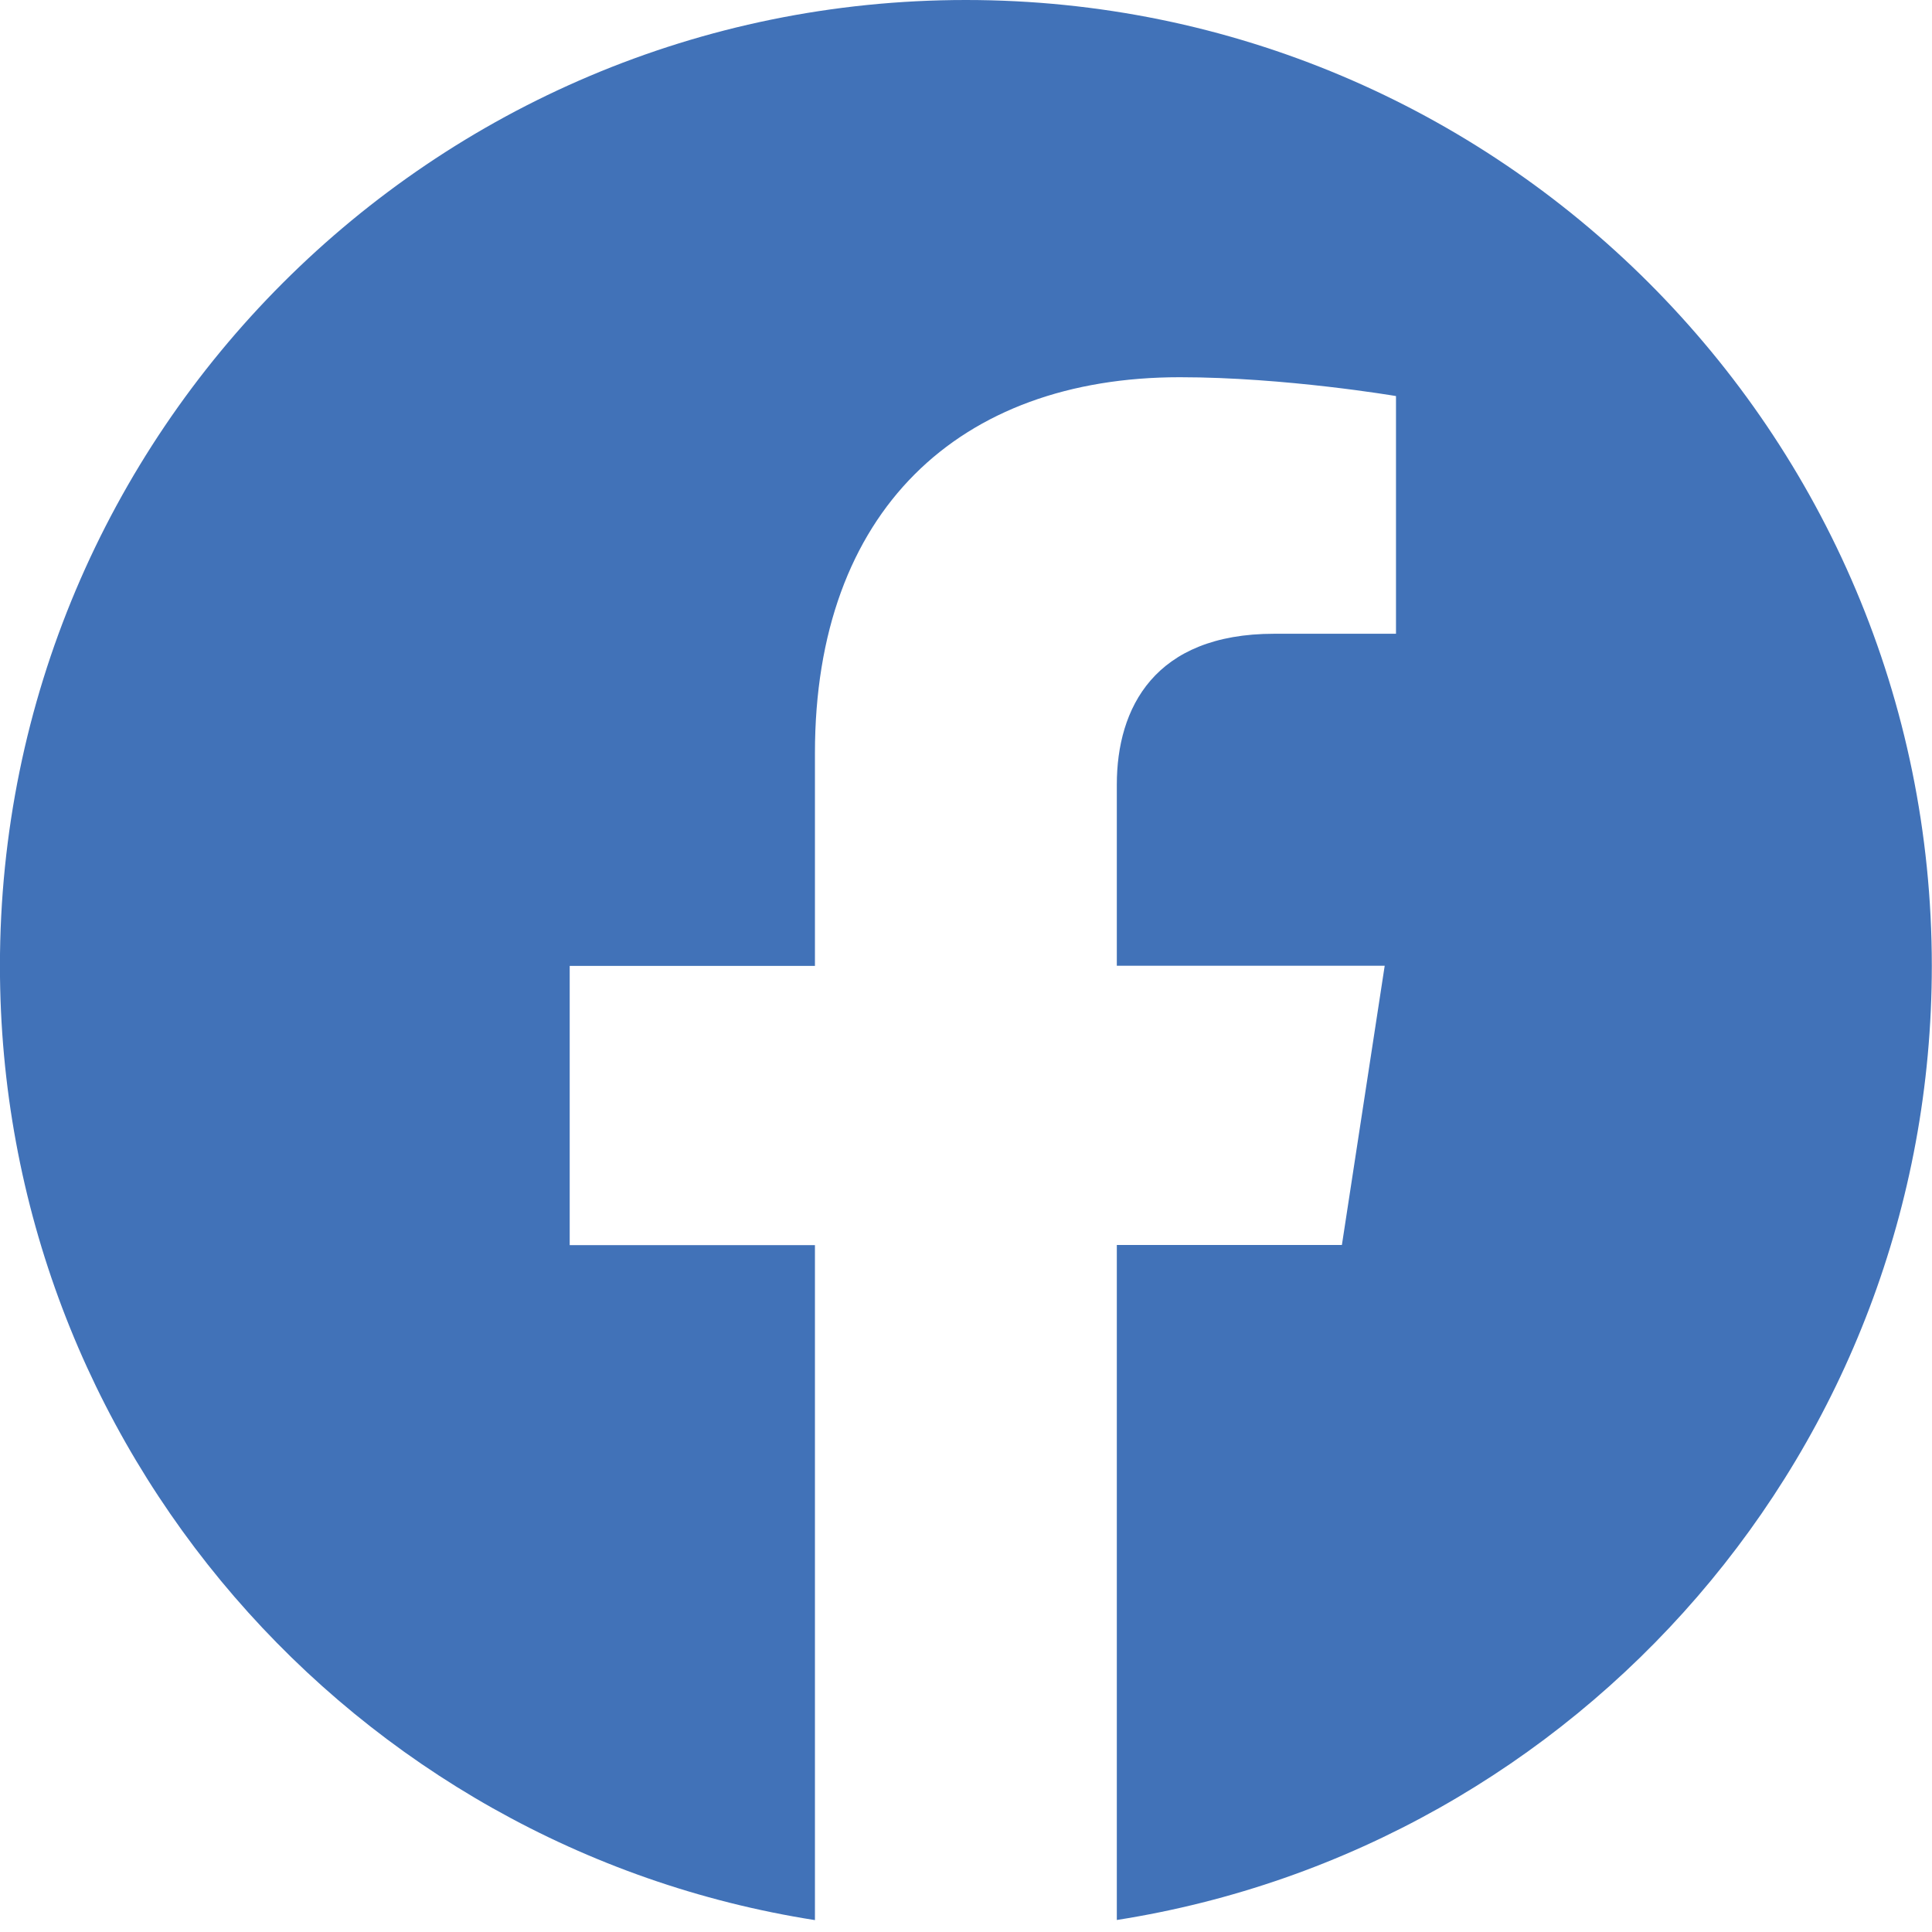
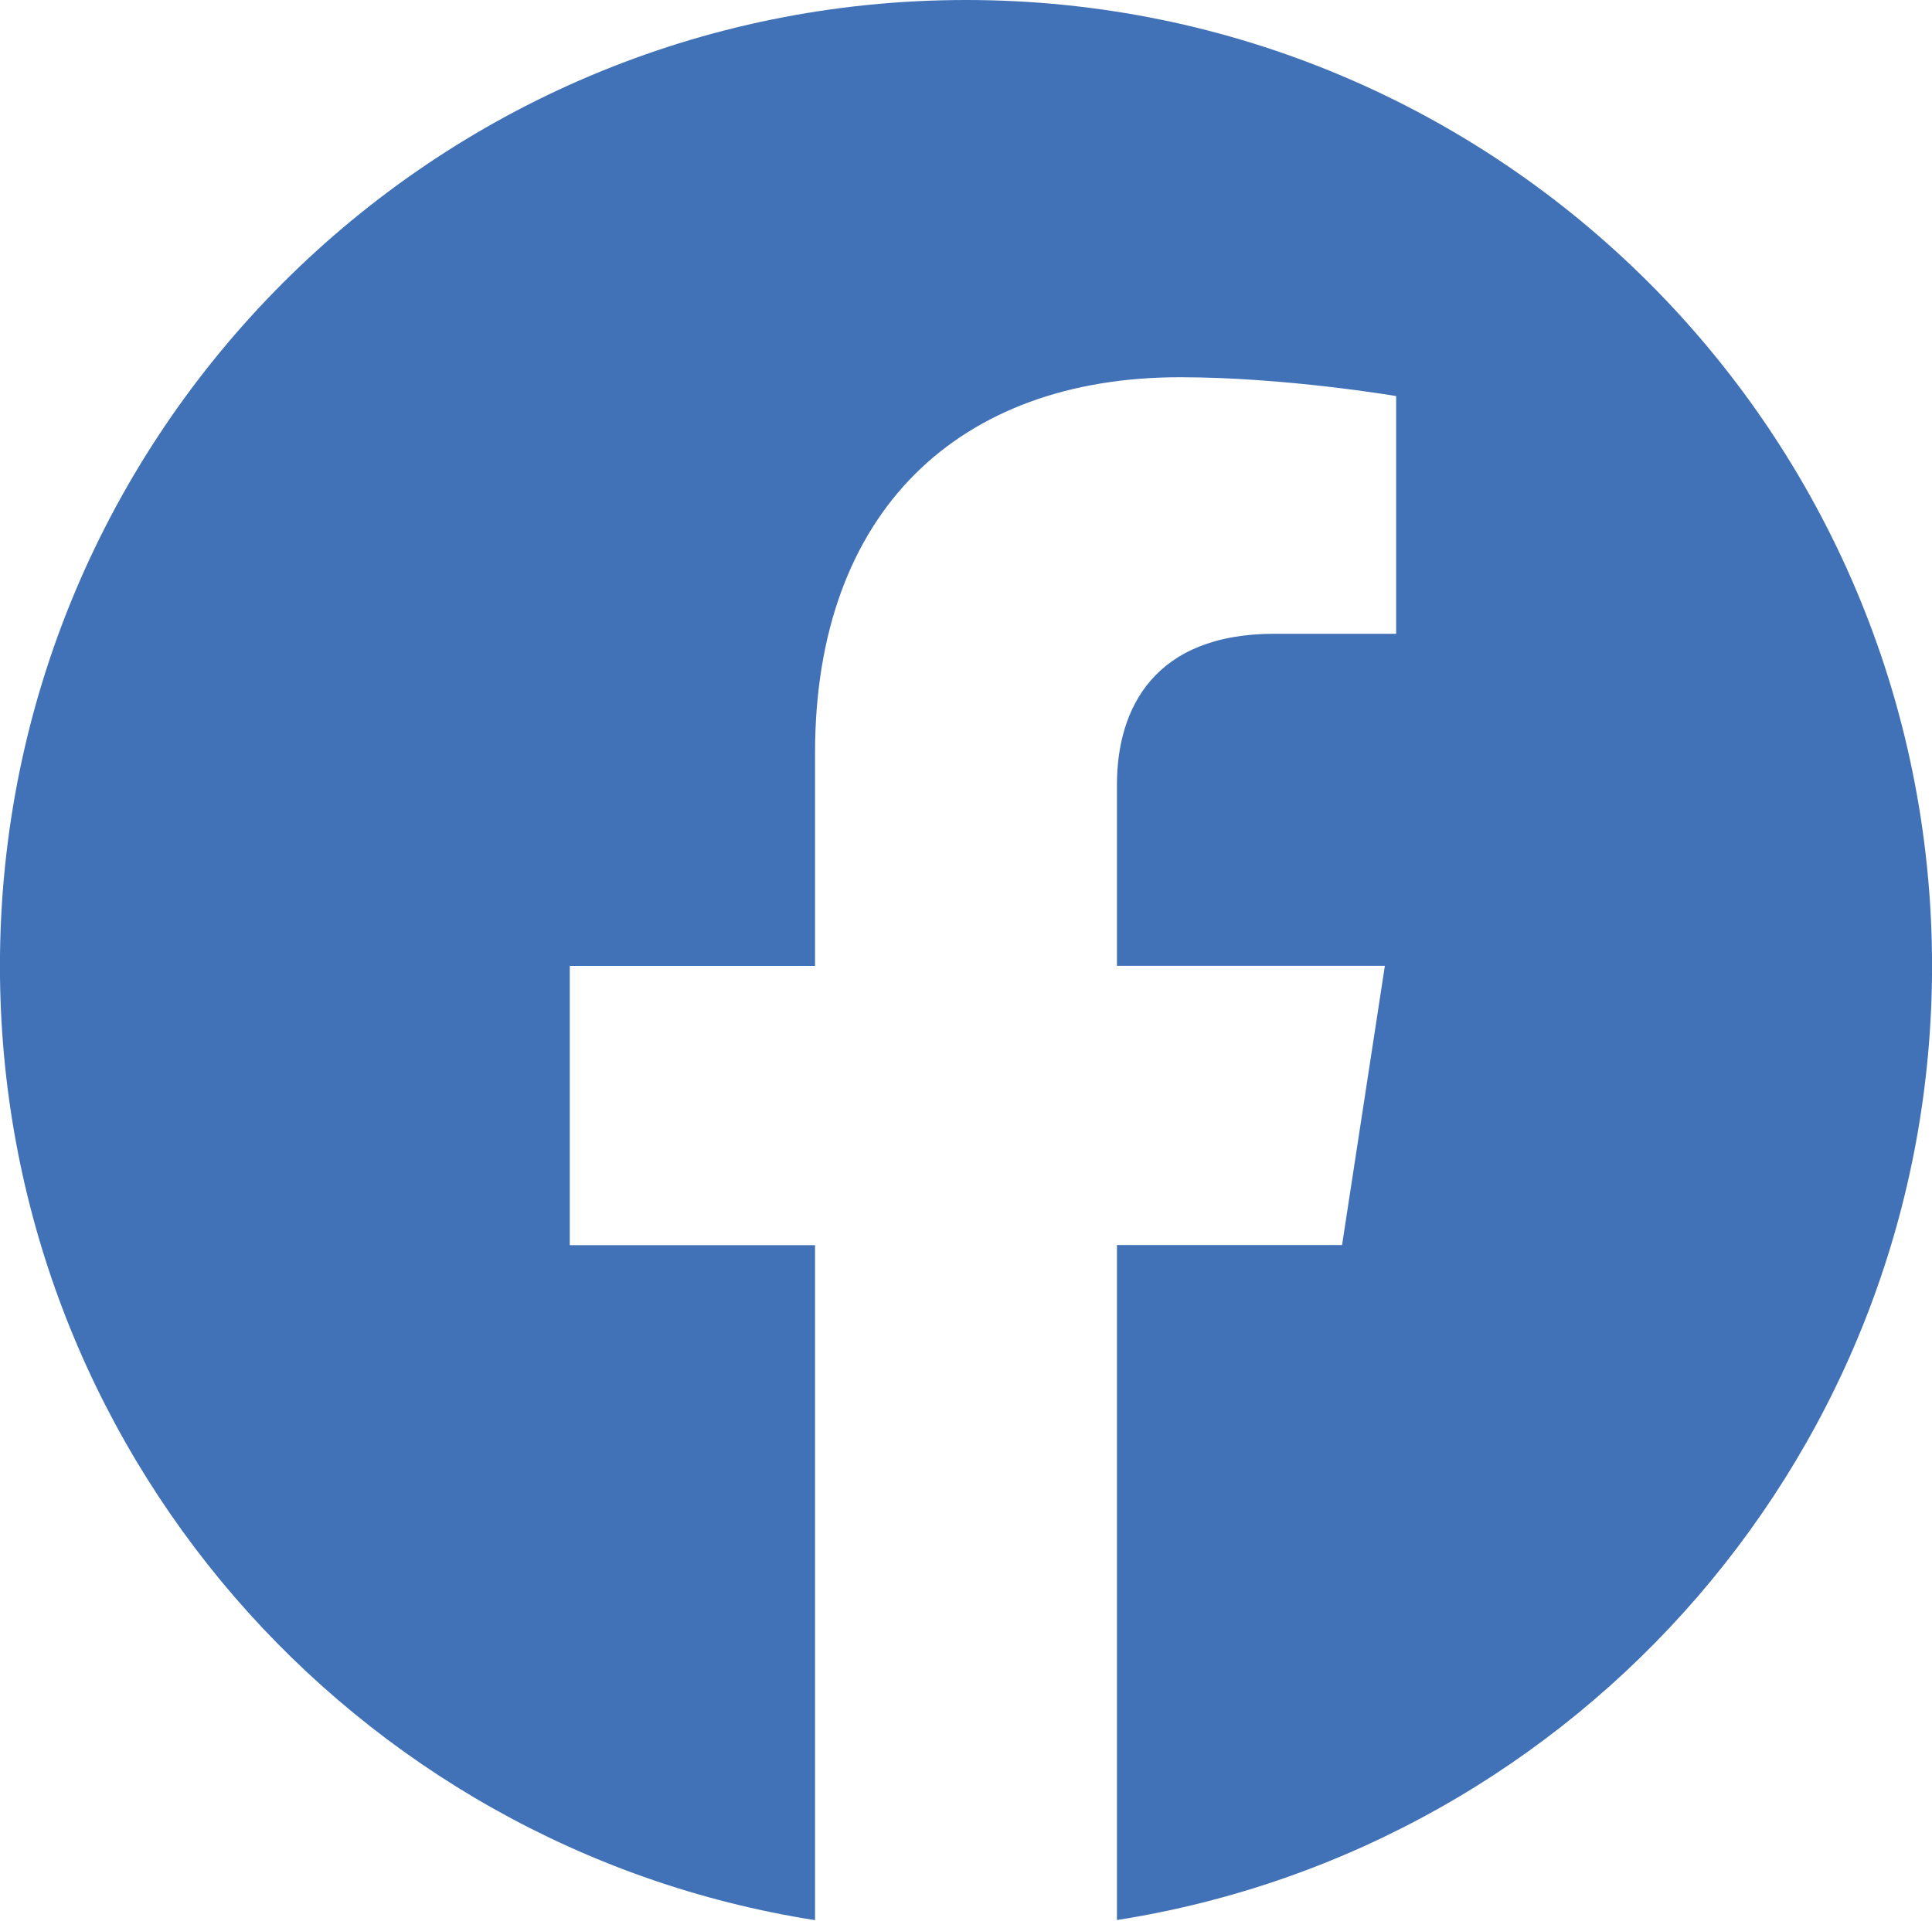
- <svg xmlns="http://www.w3.org/2000/svg" width="32" height="32">
+ <svg xmlns="http://www.w3.org/2000/svg">
  <path fill="#4172b8" d="M31.997 15.999C31.997 7.163 24.834 0 15.998 0S-.001 7.163-.001 15.999c0 7.985 5.851 14.604 13.499 15.804v-11.18H9.436v-4.625h4.062v-3.525c0-4.01 2.389-6.225 6.043-6.225 1.75 0 3.581.312 3.581.312v3.937h-2.017c-1.987 0-2.607 1.233-2.607 2.498v3.001h4.437l-.709 4.625h-3.728v11.18c7.649-1.2 13.499-7.819 13.499-15.804z" />
</svg>
